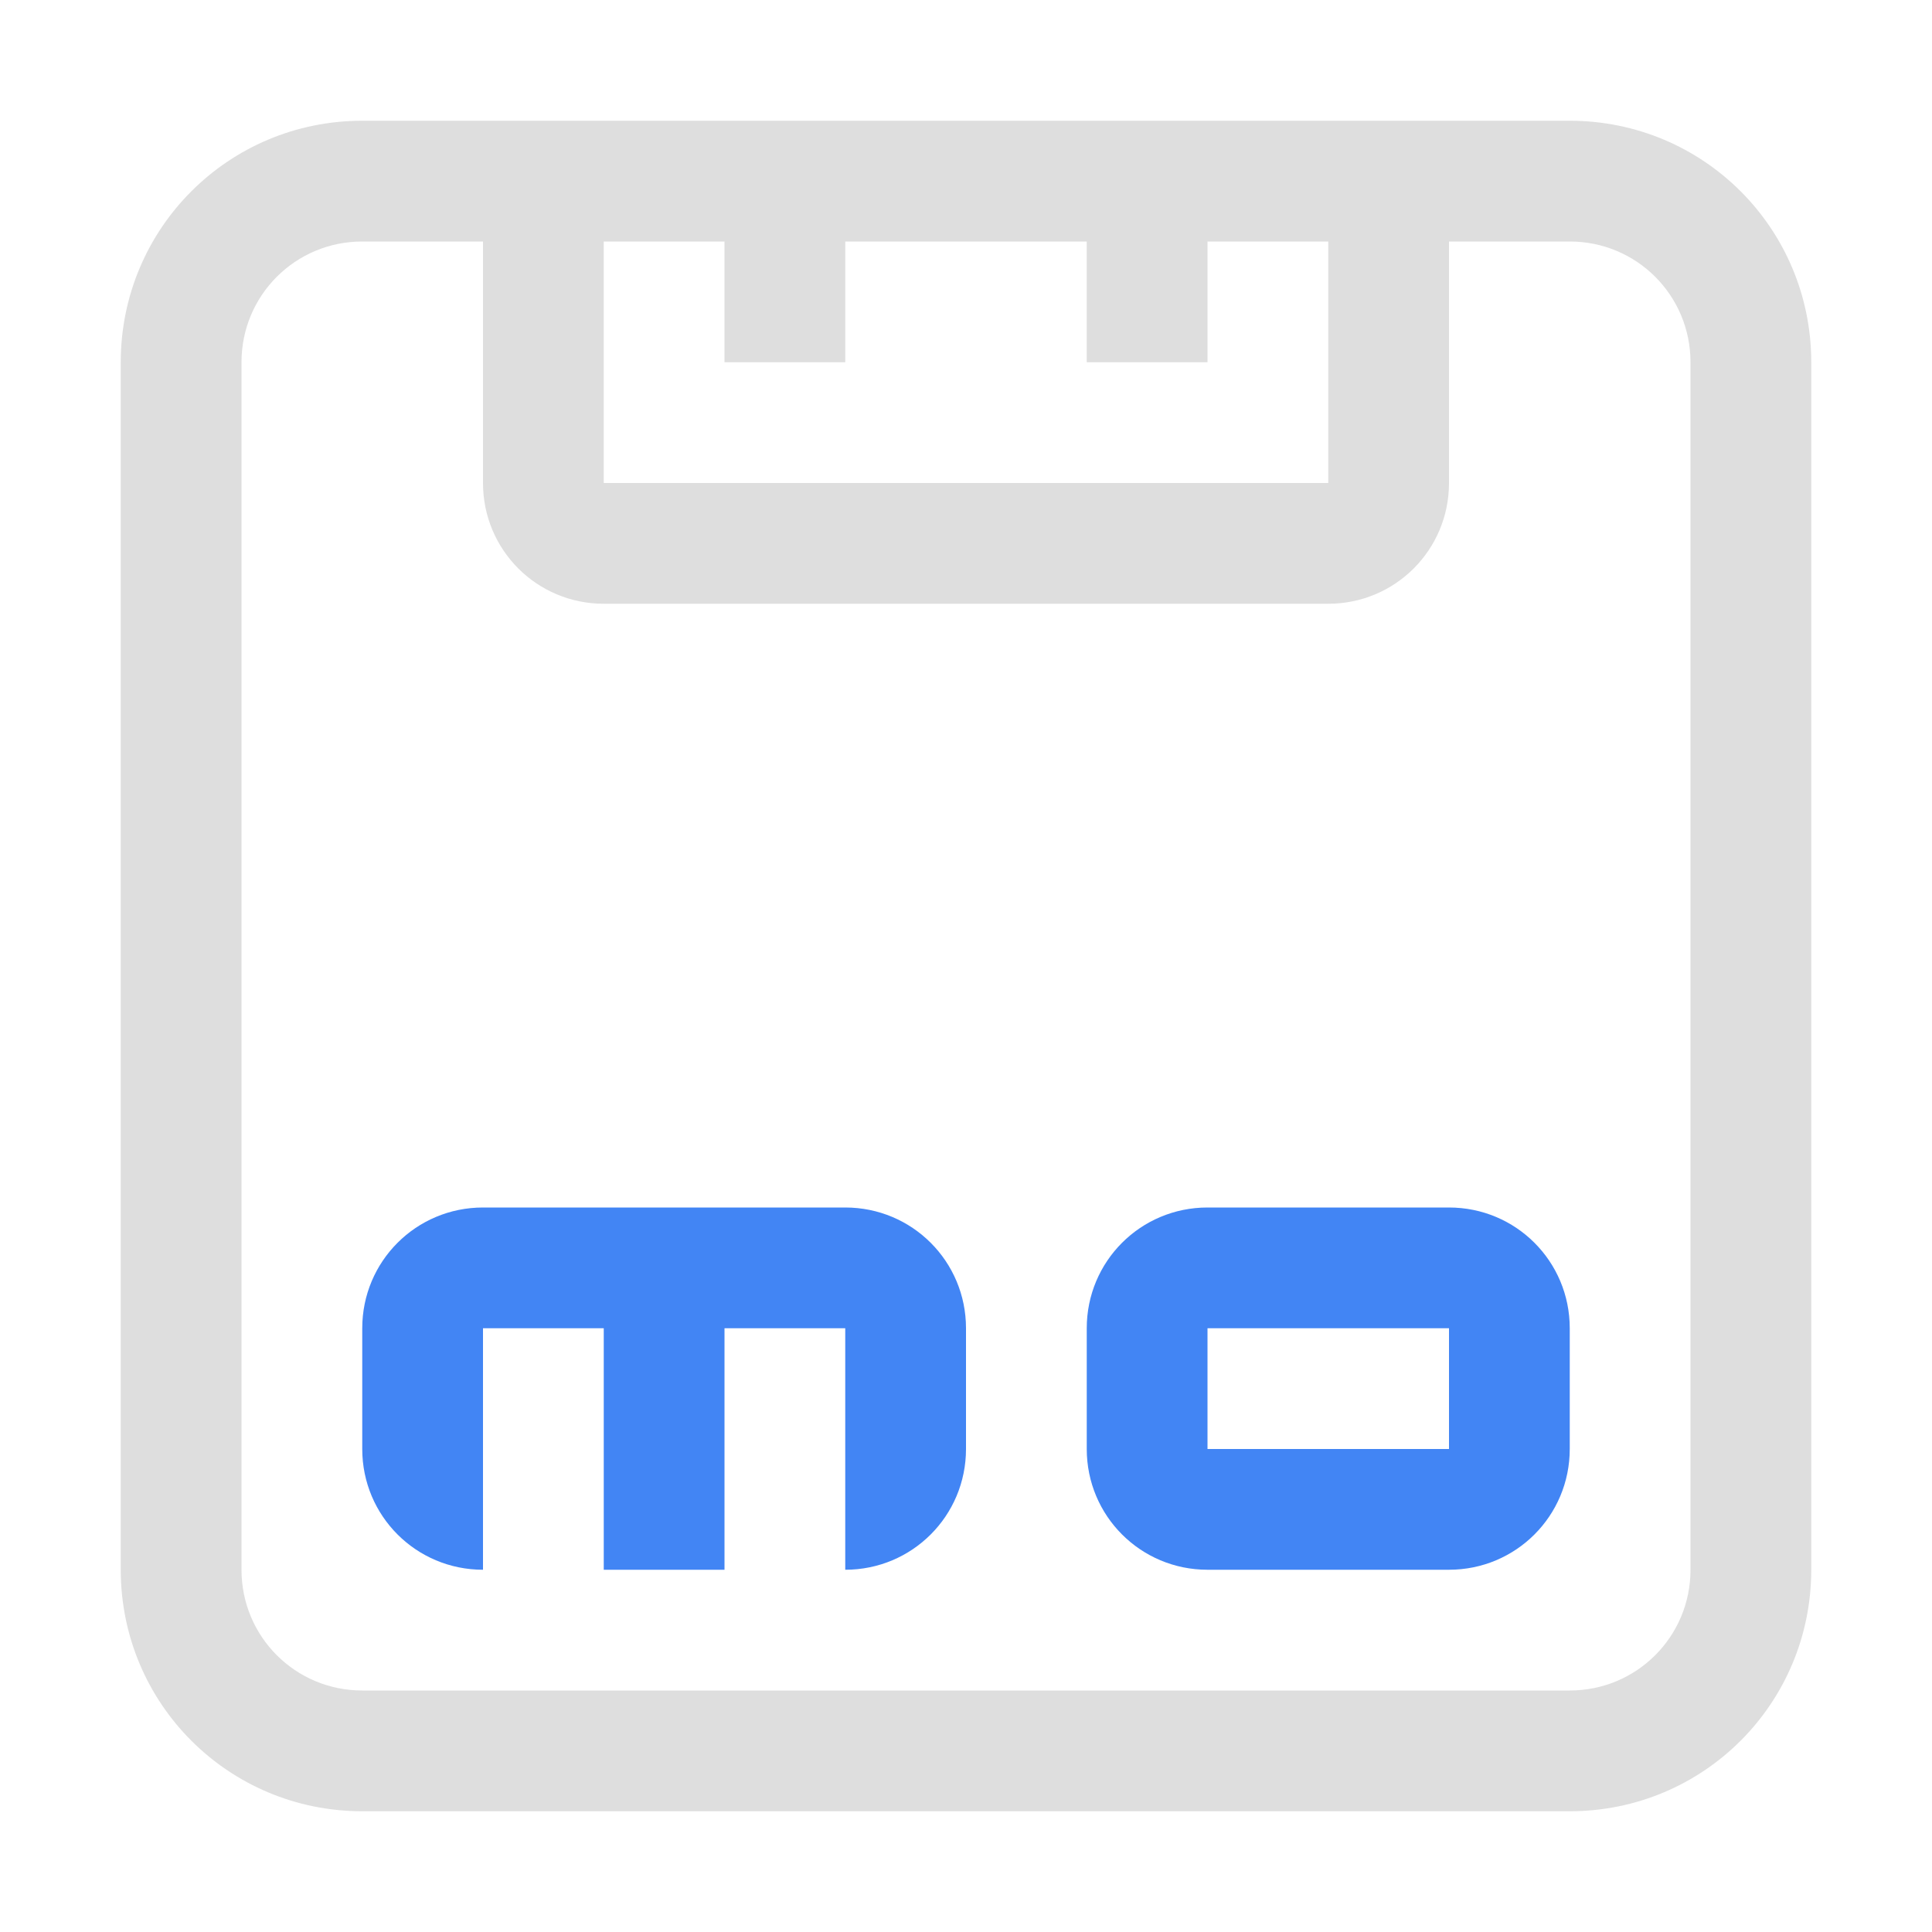
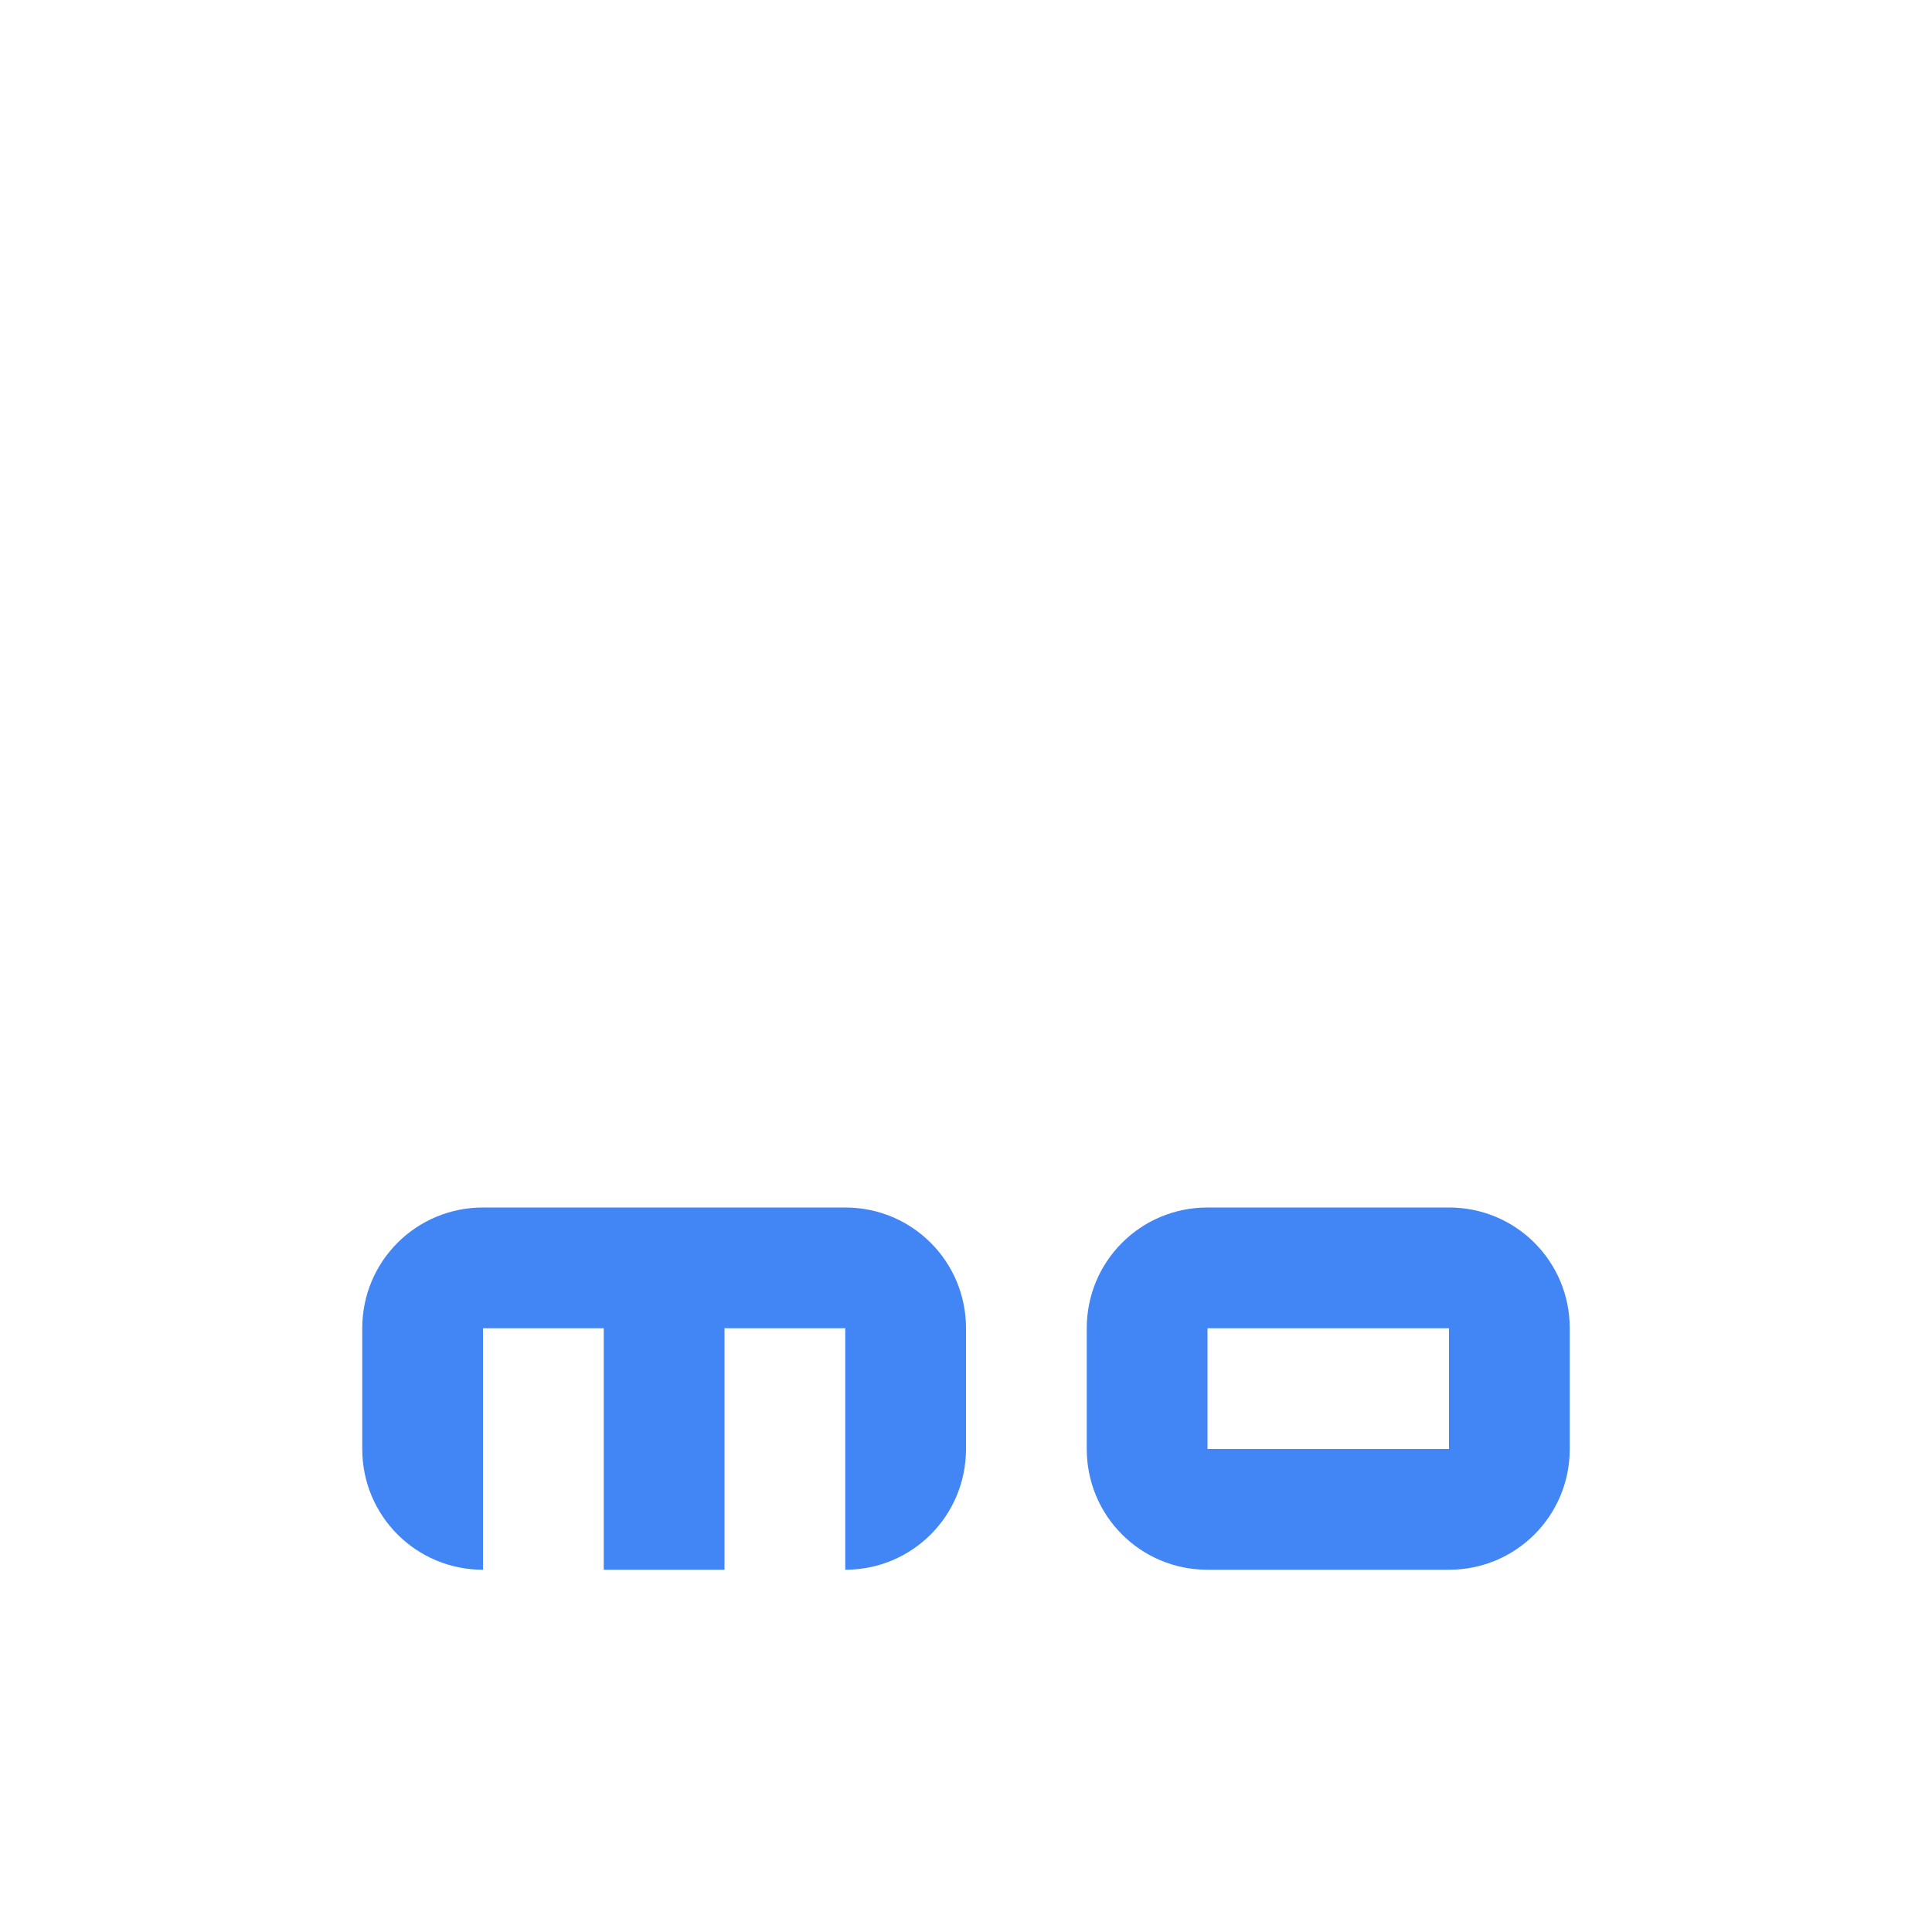
<svg xmlns="http://www.w3.org/2000/svg" width="16" height="16" version="1.1">
  <defs>
-     <style id="current-color-scheme" type="text/css">.ColorScheme-Text { color:#dfdfdf; } .ColorScheme-Highlight { color:#4285f4; } .ColorScheme-NeutralText { color:#ff9800; } .ColorScheme-PositiveText { color:#4caf50; } .ColorScheme-NegativeText { color:#f44336; }</style>
+     <style id="current-color-scheme" type="text/css">.ColorScheme-Text { color:#ffffff; }</style>
  </defs>
-   <path d="m3 1c-1.108 0-2 0.892-2 2v10c0 1.108 0.892 2 2 2h10c1.108 0 2-0.892 2-2v-10c0-1.108-0.892-2-2-2zm0 1h1v2c0 0.554 0.446 1 1 1h6c0.554 0 1-0.446 1-1v-2h1c0.554 0 1 0.446 1 1v10c0 0.554-0.446 1-1 1h-10c-0.554 0-1-0.446-1-1v-10c0-0.554 0.446-1 1-1zm2 0h1v1h1v-1h2v1h1v-1h1v2h-6z" fill="#dedede" />
+   <path d="m3 1c-1.108 0-2 0.892-2 2v10c0 1.108 0.892 2 2 2h10c1.108 0 2-0.892 2-2v-10c0-1.108-0.892-2-2-2zm0 1h1v2c0 0.554 0.446 1 1 1h6c0.554 0 1-0.446 1-1v-2h1c0.554 0 1 0.446 1 1v10c0 0.554-0.446 1-1 1h-10c-0.554 0-1-0.446-1-1v-10c0-0.554 0.446-1 1-1zm2 0h1v1h1v-1h2v1h1v-1h1v2h-6z" class="ColorScheme-Text" fill="currentColor" />
  <path d="m4 10c-0.554 0-1 0.446-1 1v1c0 0.554 0.446 1 1 1v-2h1v2h1v-2h1v2c0.554 0 1-0.446 1-1v-1c0-0.554-0.446-1-1-1zm6 0c-0.554 0-1 0.446-1 1v1c0 0.554 0.446 1 1 1h2c0.554 0 1-0.446 1-1v-1c0-0.554-0.446-1-1-1zm0 1h2v1h-2z" fill="#4285f4" />
</svg>
